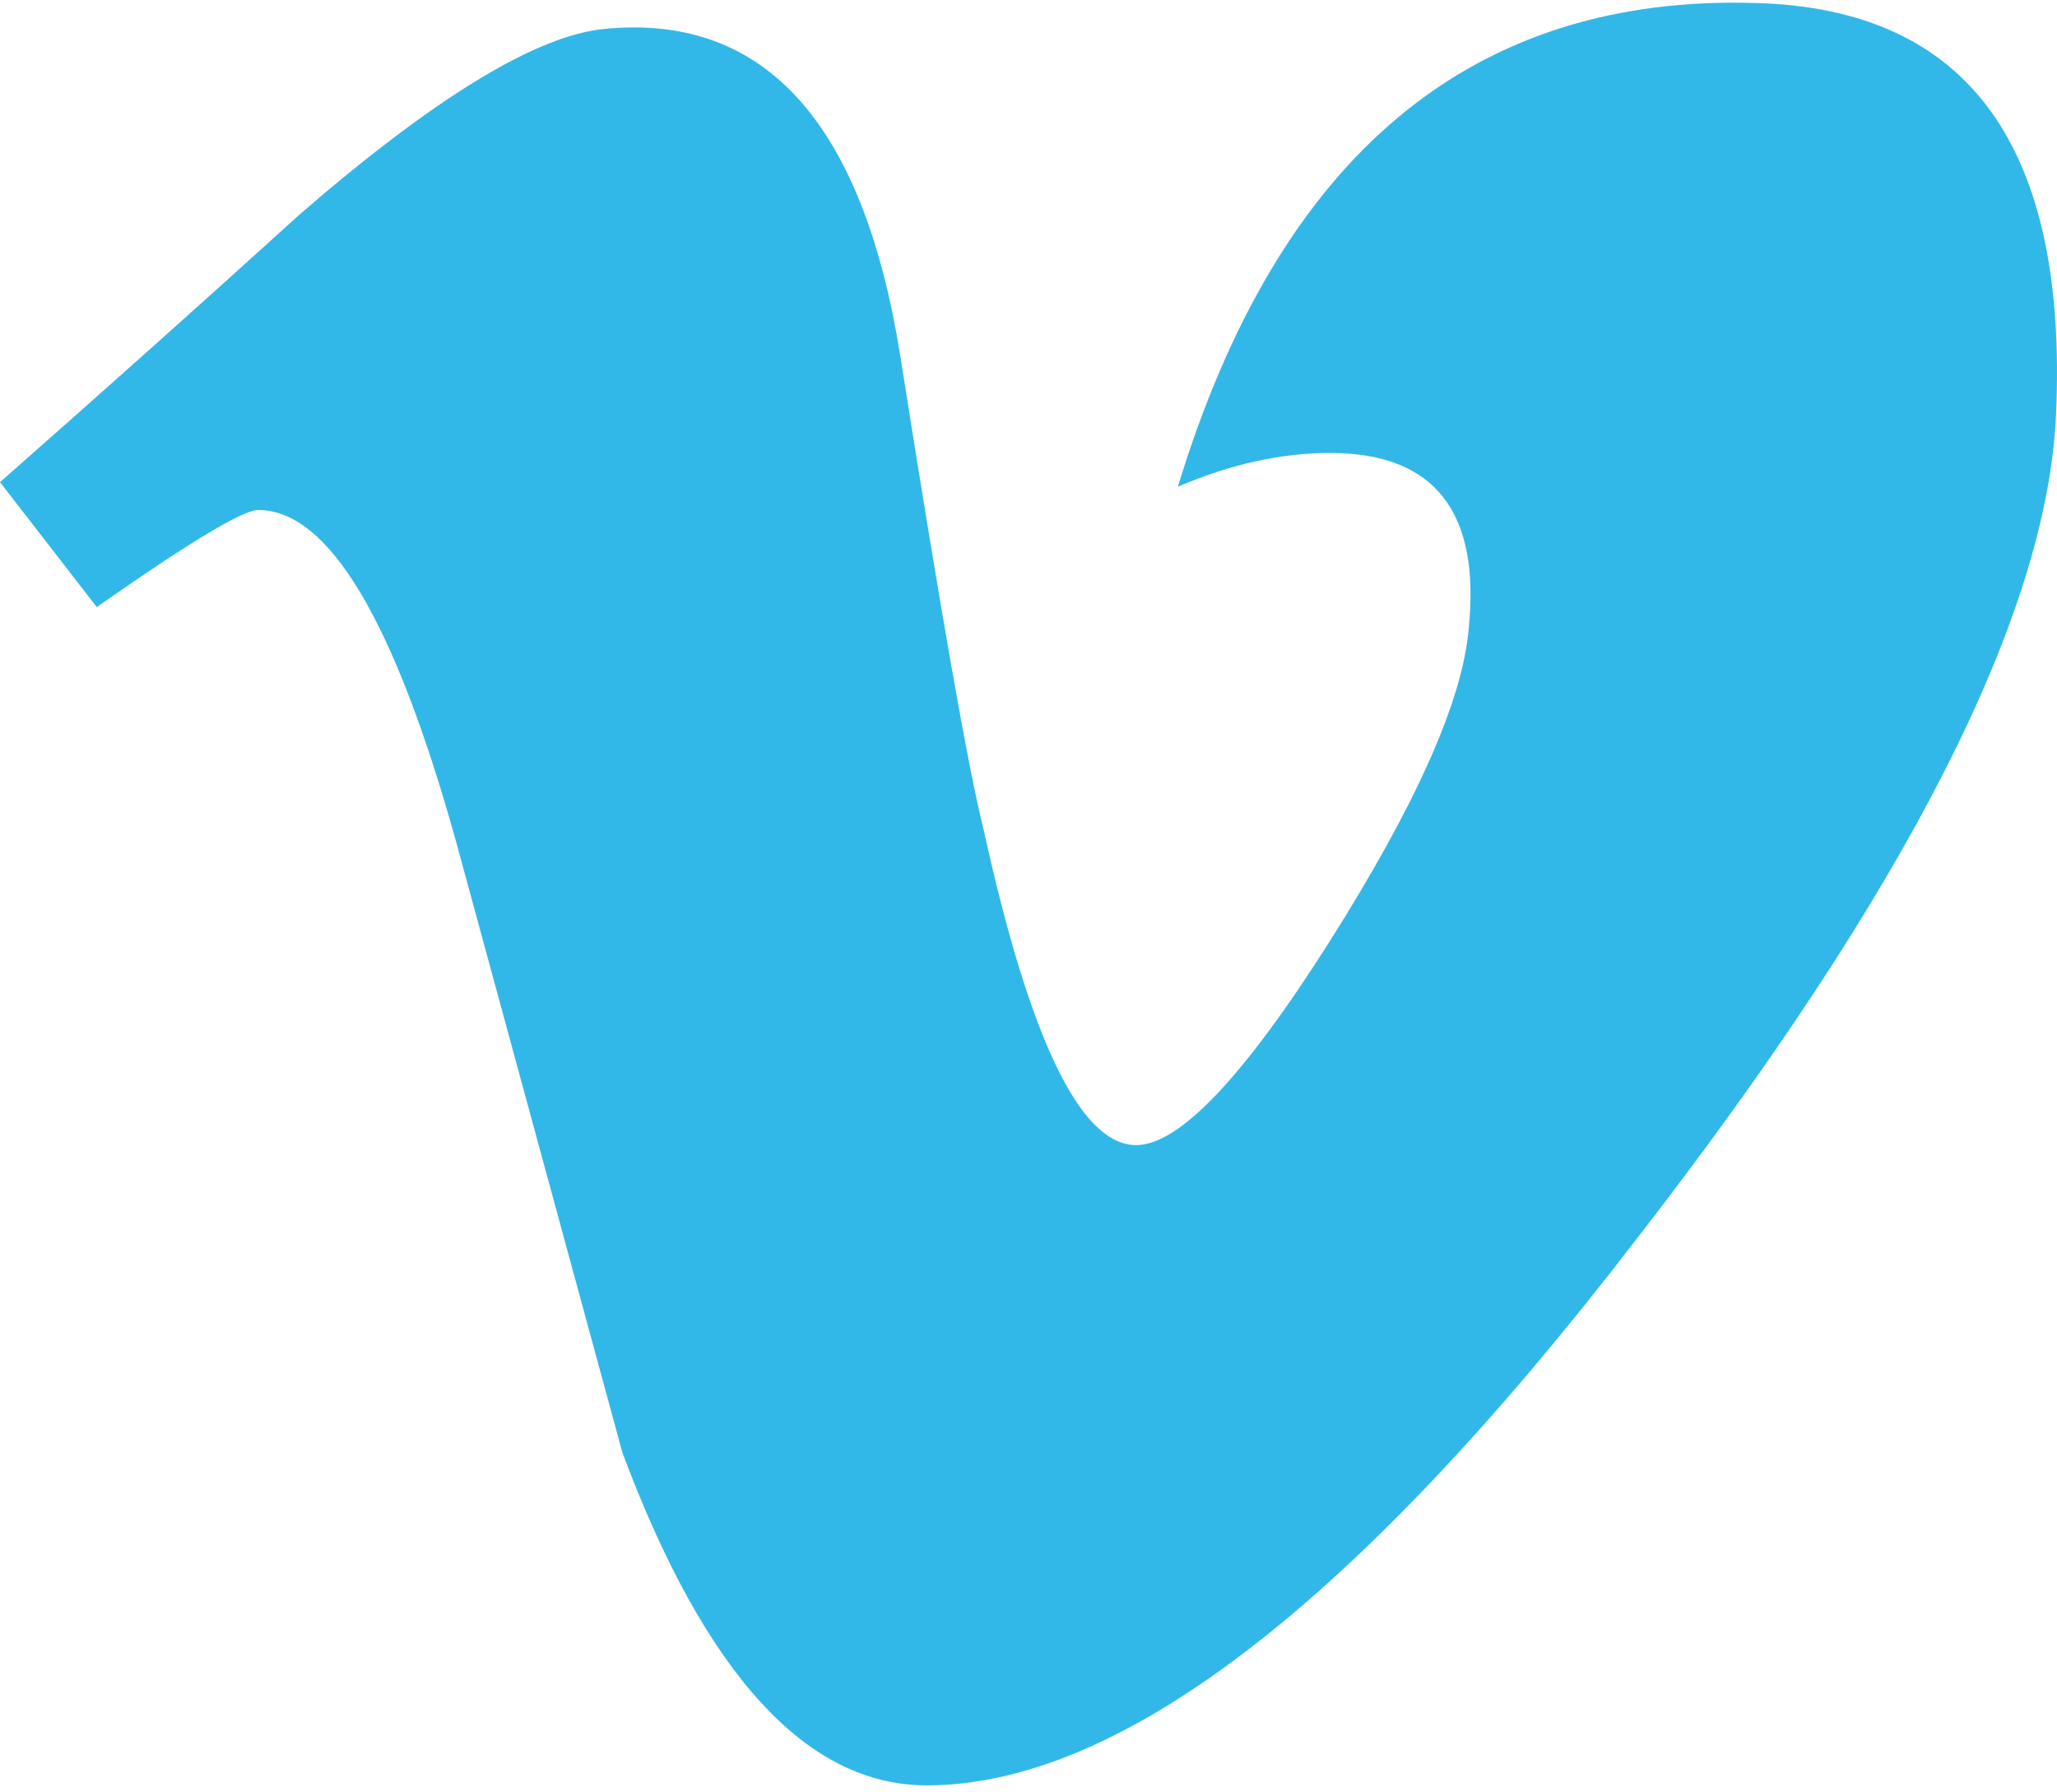
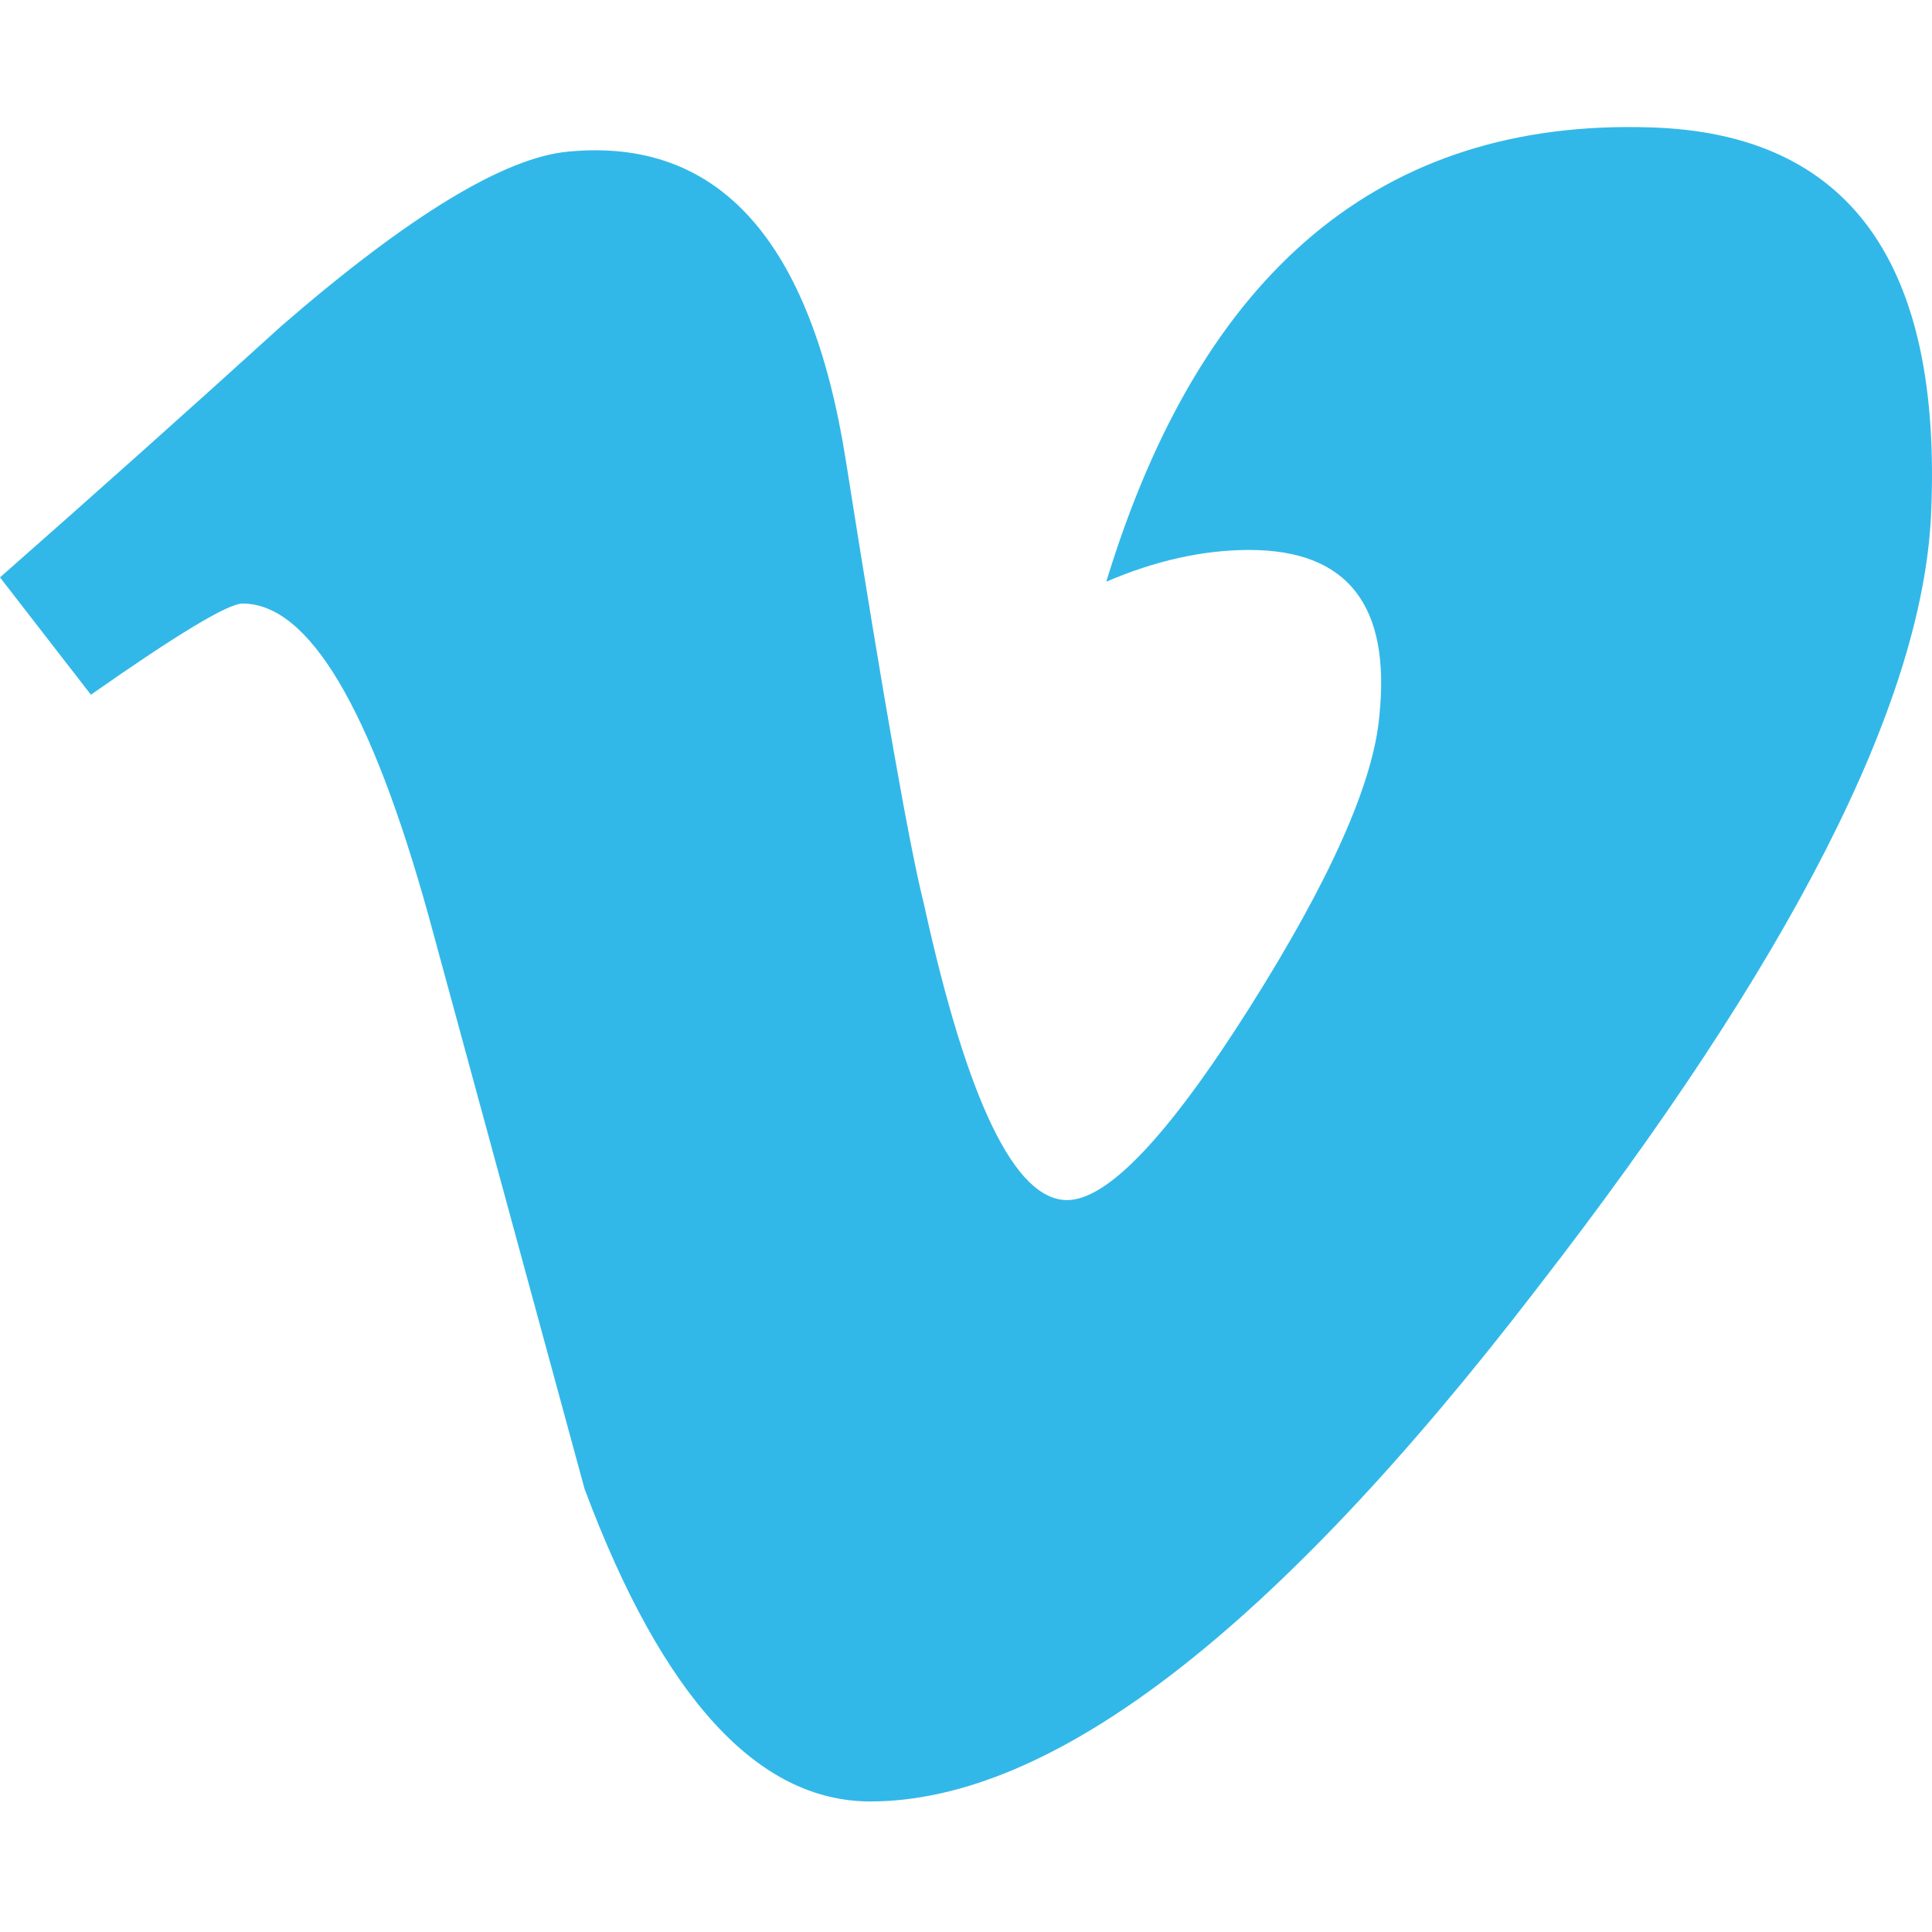
- <svg xmlns="http://www.w3.org/2000/svg" width="256px" height="223px" viewBox="0 0 256 223" version="1.1" preserveAspectRatio="xMidYMid">
+ <svg xmlns="http://www.w3.org/2000/svg" width="192" height="192" viewBox="0 0 256 223" version="1.1" preserveAspectRatio="xMidYMid">
  <g>
    <path d="M255.876,51.662 C254.737,76.63 237.331,110.819 203.667,154.212 C168.861,199.539 139.413,222.201 115.324,222.201 C100.406,222.201 87.773,208.402 77.461,180.795 C70.569,155.489 63.686,130.186 56.797,104.88 C49.134,77.288 40.919,63.474 32.136,63.474 C30.221,63.474 23.519,67.512 12.045,75.555 L0,60.008 C12.634,48.885 25.098,37.764 37.361,26.628 C54.211,12.039 66.86,4.366 75.29,3.59 C95.215,1.673 107.477,15.318 112.08,44.528 C117.054,76.042 120.495,95.644 122.43,103.316 C128.172,129.461 134.49,142.517 141.395,142.517 C146.753,142.517 154.802,134.039 165.533,117.081 C176.255,100.118 181.997,87.213 182.772,78.348 C184.298,63.71 178.553,56.373 165.533,56.373 C159.405,56.373 153.086,57.786 146.587,60.579 C159.166,19.289 183.205,-0.764 218.687,0.38 C244.991,1.153 257.392,18.247 255.876,51.662" fill="#32B8E8" />
  </g>
</svg>
